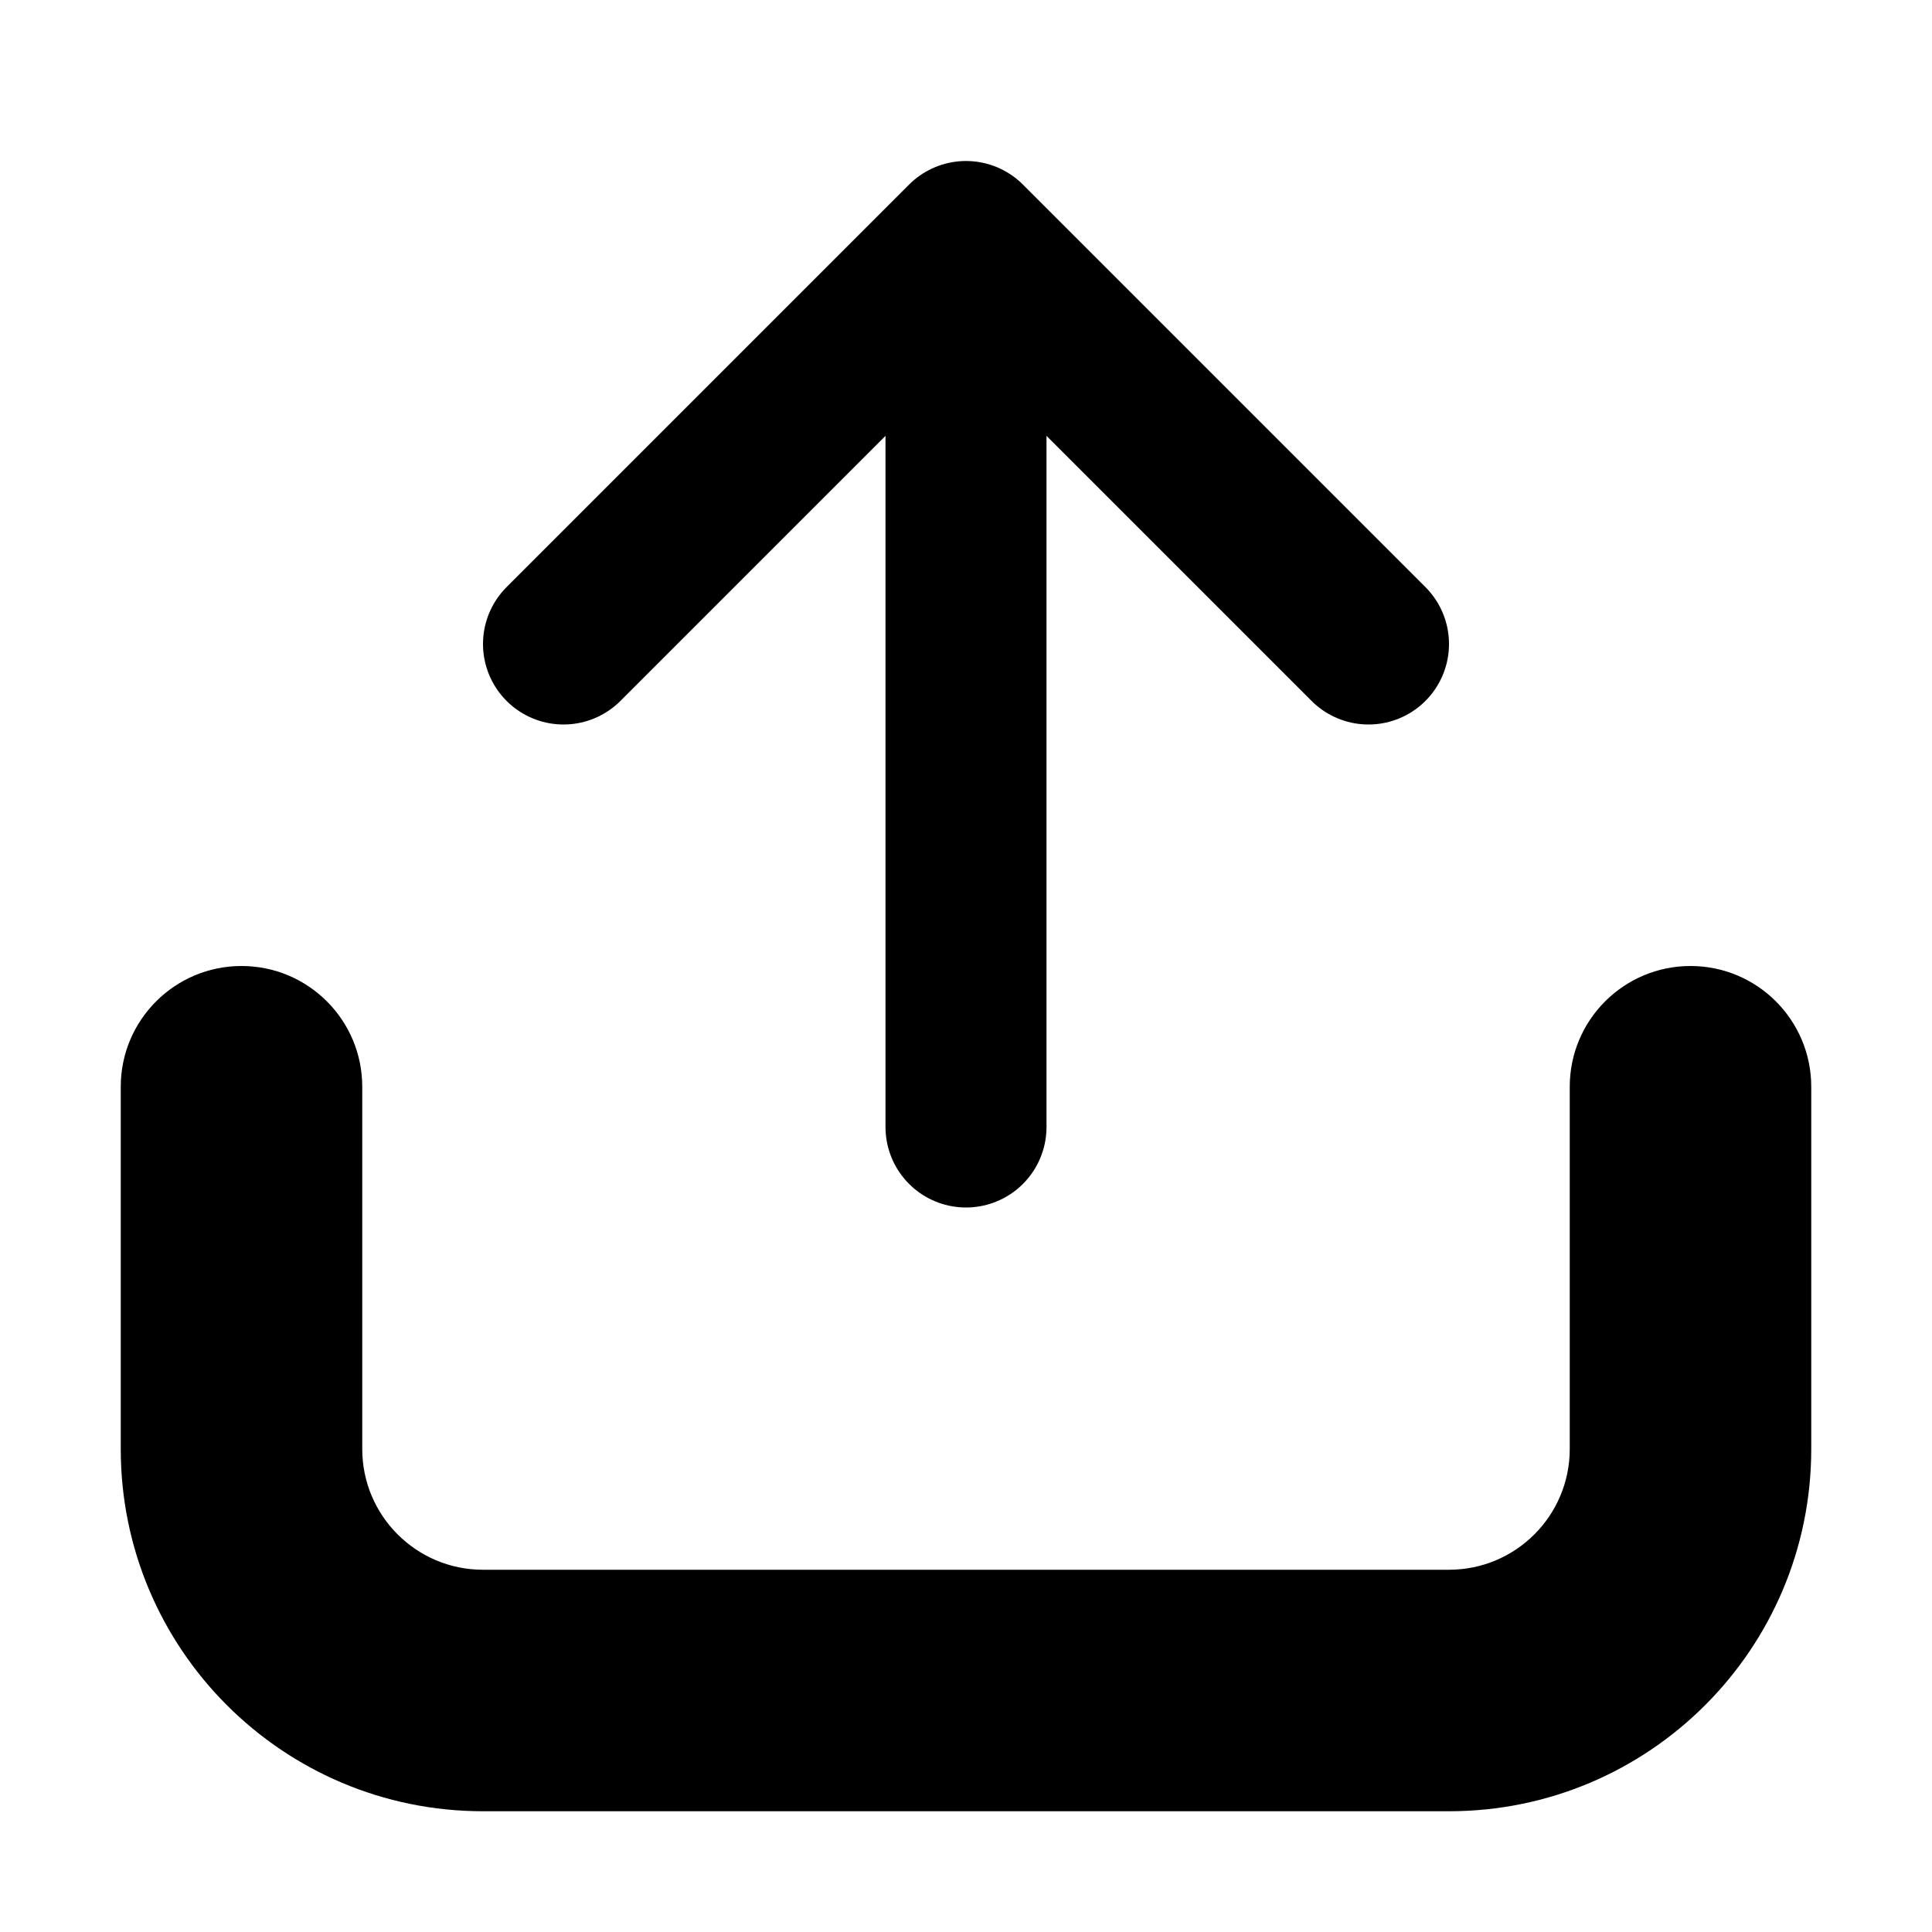
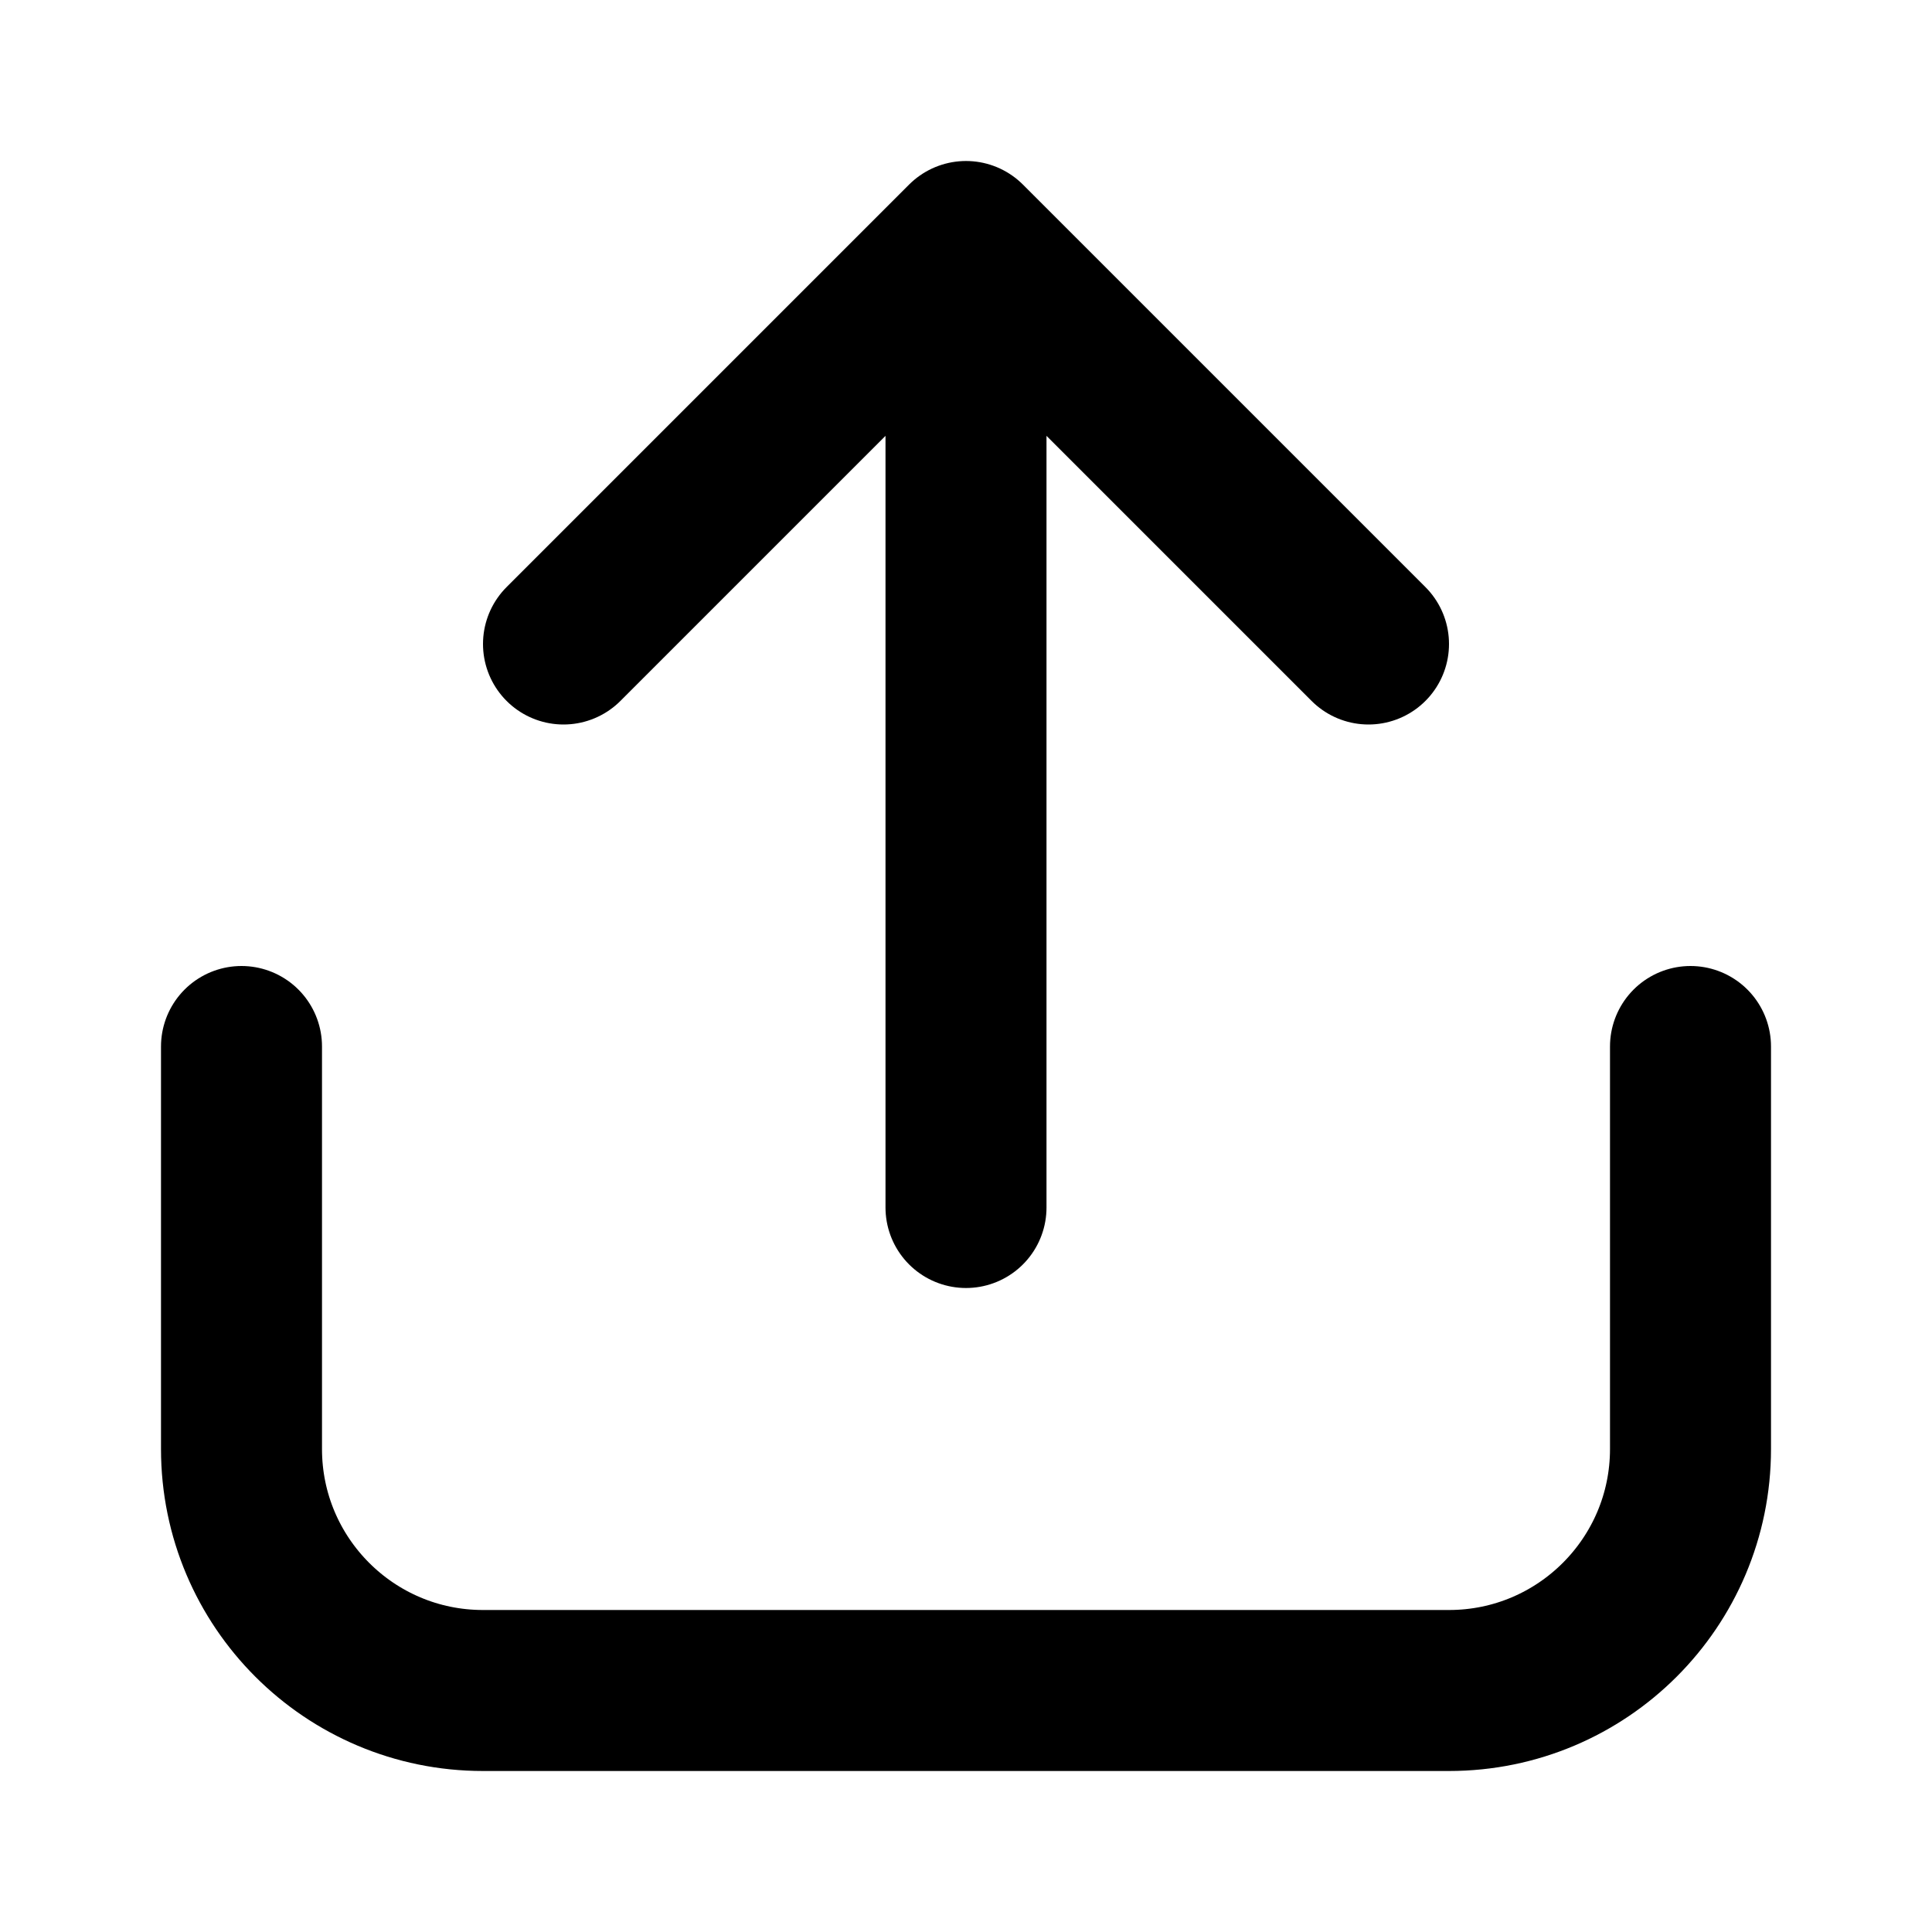
<svg xmlns="http://www.w3.org/2000/svg" viewBox="0 0 24 24" fill="currentColor" aria-hidden="true">
  <g data-tone="primary">
-     <path d="M12 14V3m-5 5 5-5 5 5" fill="none" stroke="currentColor" stroke-width="2" stroke-linecap="round" stroke-linejoin="round" />
-     <path d="M3 12 A1.5 1.5 0 0 1 4.5 13.5 L4.5 18 A1.5 1.5 0 0 0 6 19.5 L18 19.5 A1.5 1.5 0 0 0 19.5 18 L19.5 13.5 A1.5 1.5 0 0 1 22.5 13.5 L22.5 18 A4.5 4.5 0 0 1 18 22.5 L6 22.5 A4.5 4.5 0 0 1 1.5 18 L1.5 13.5 A1.5 1.5 0 0 1 3 12 Z" />
+     <path d="M12 15V3m-5 5 5-5 5 5M3 13v5a3 3 0 0 0 3 3h12a3 3 0 0 0 3-3v-5" fill="none" stroke="currentColor" stroke-width="2" stroke-linecap="round" stroke-linejoin="round" />
  </g>
</svg>
